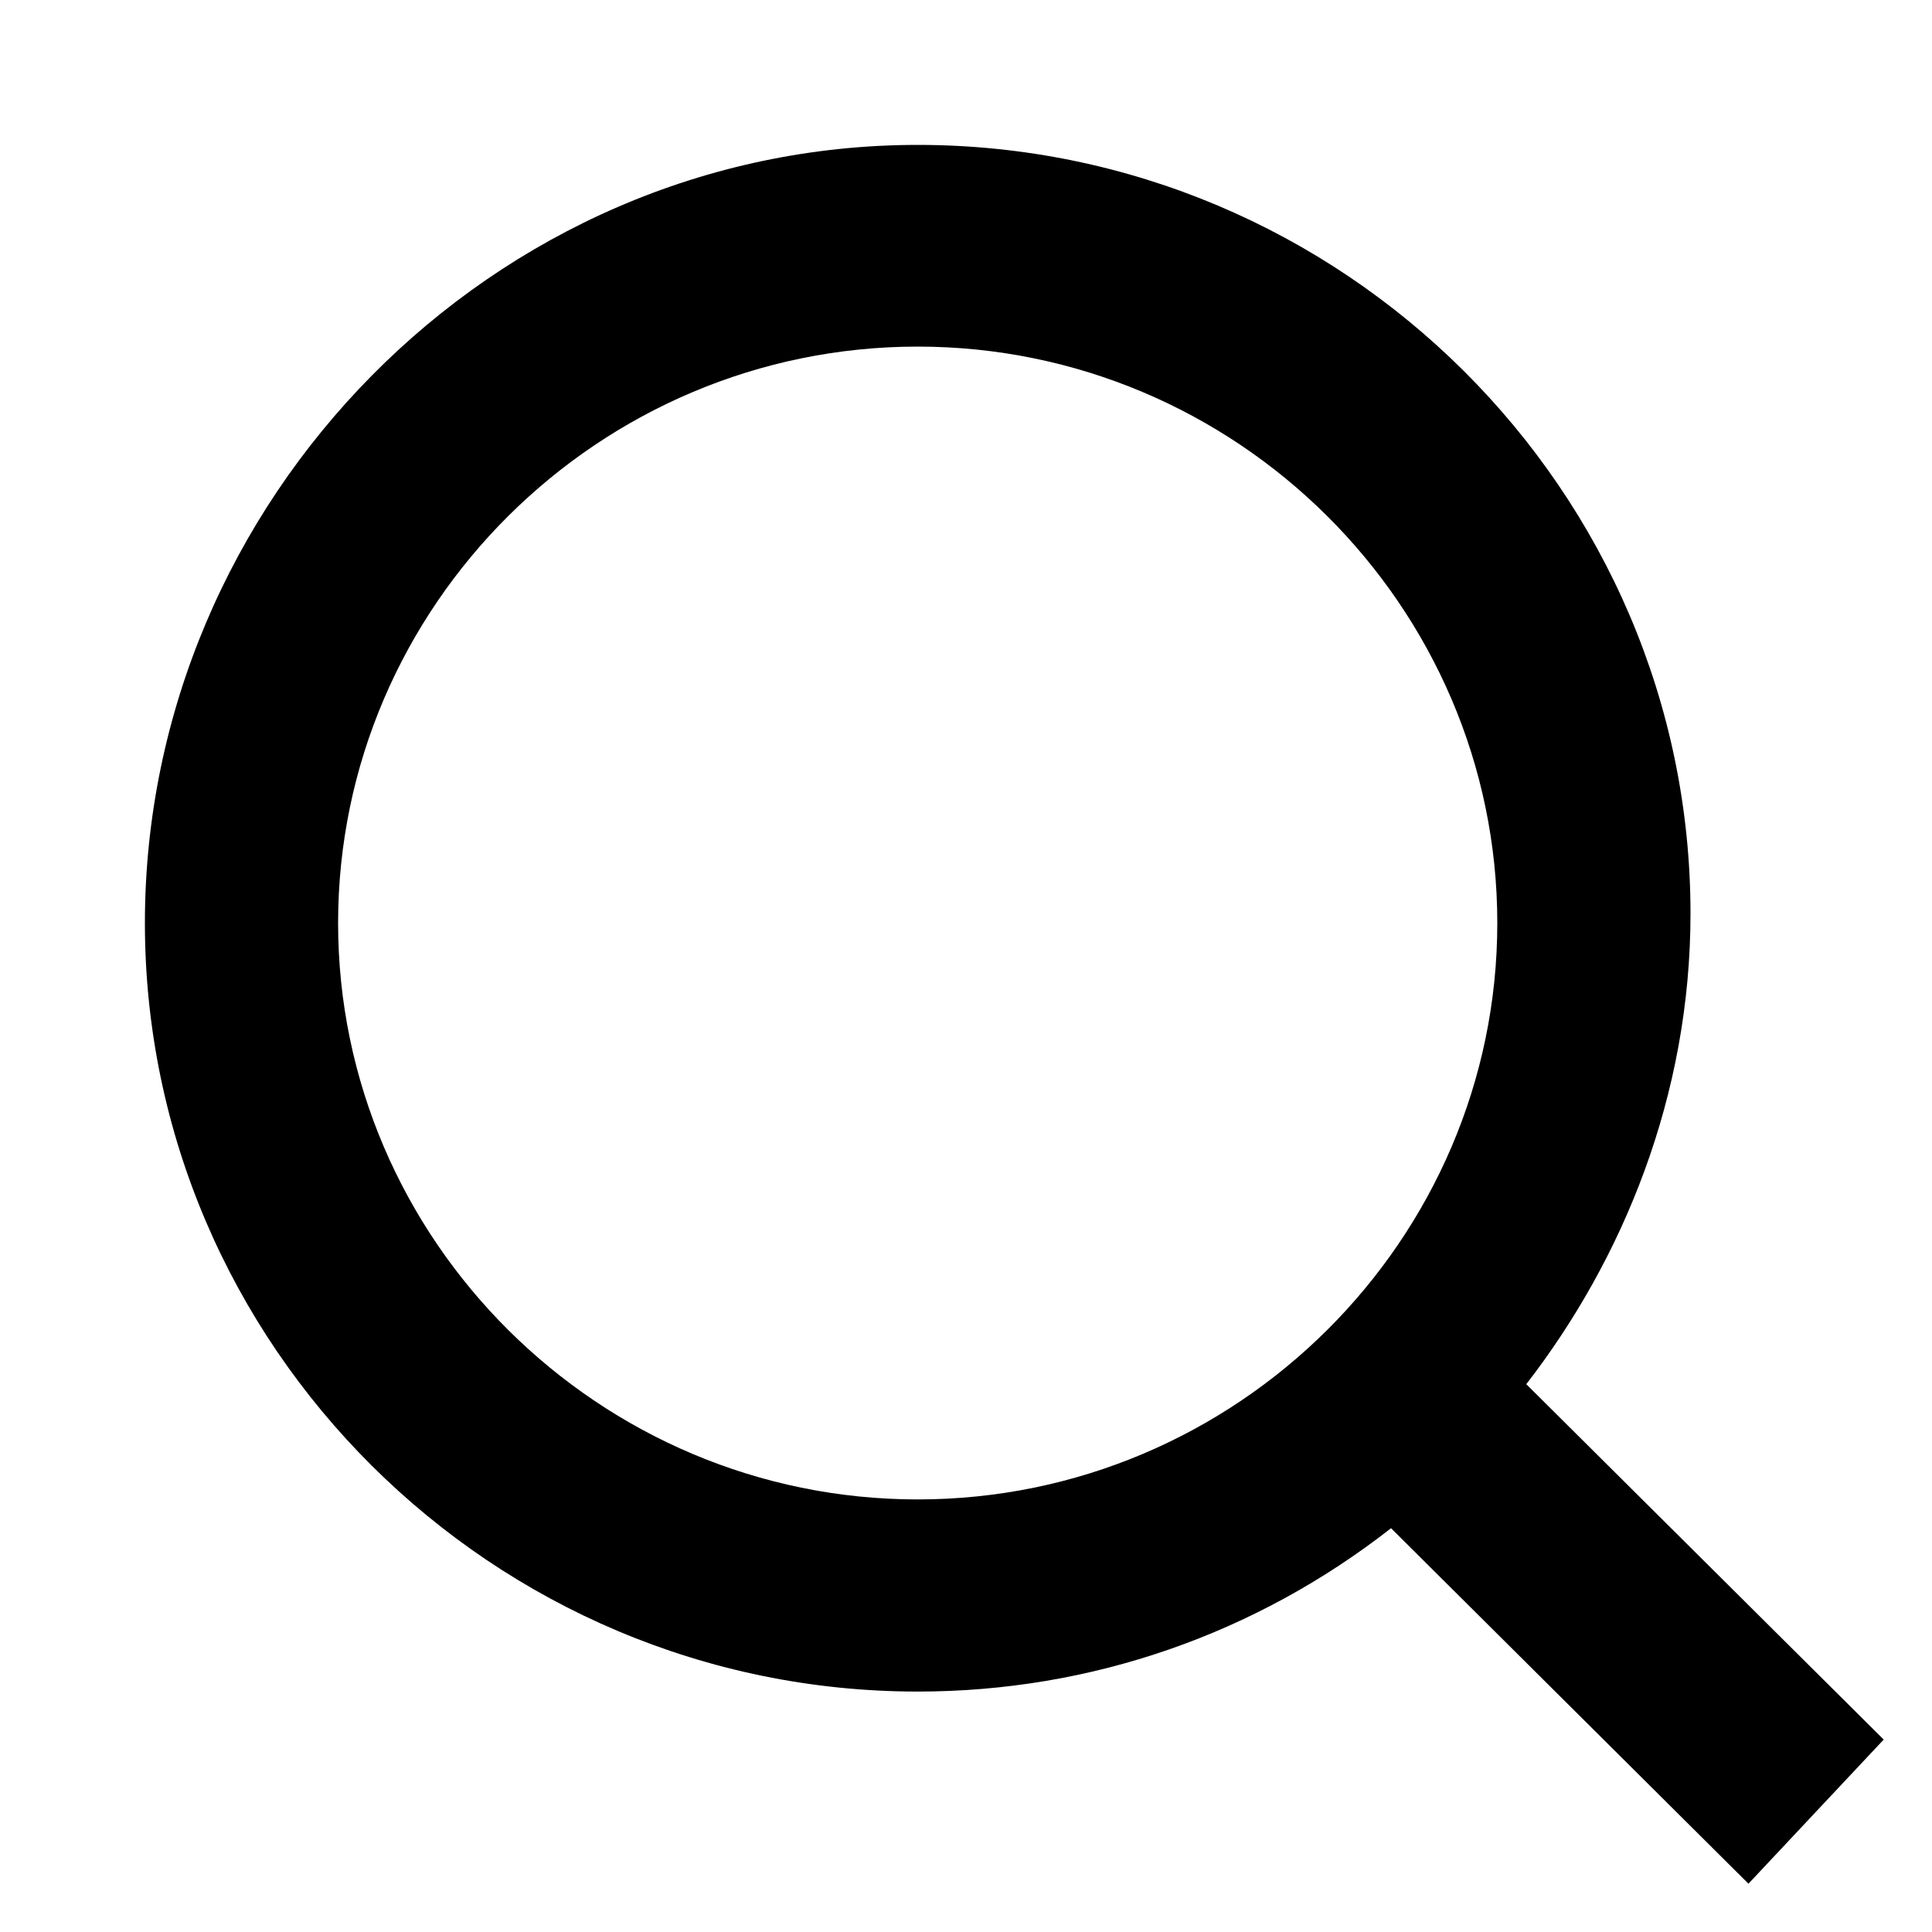
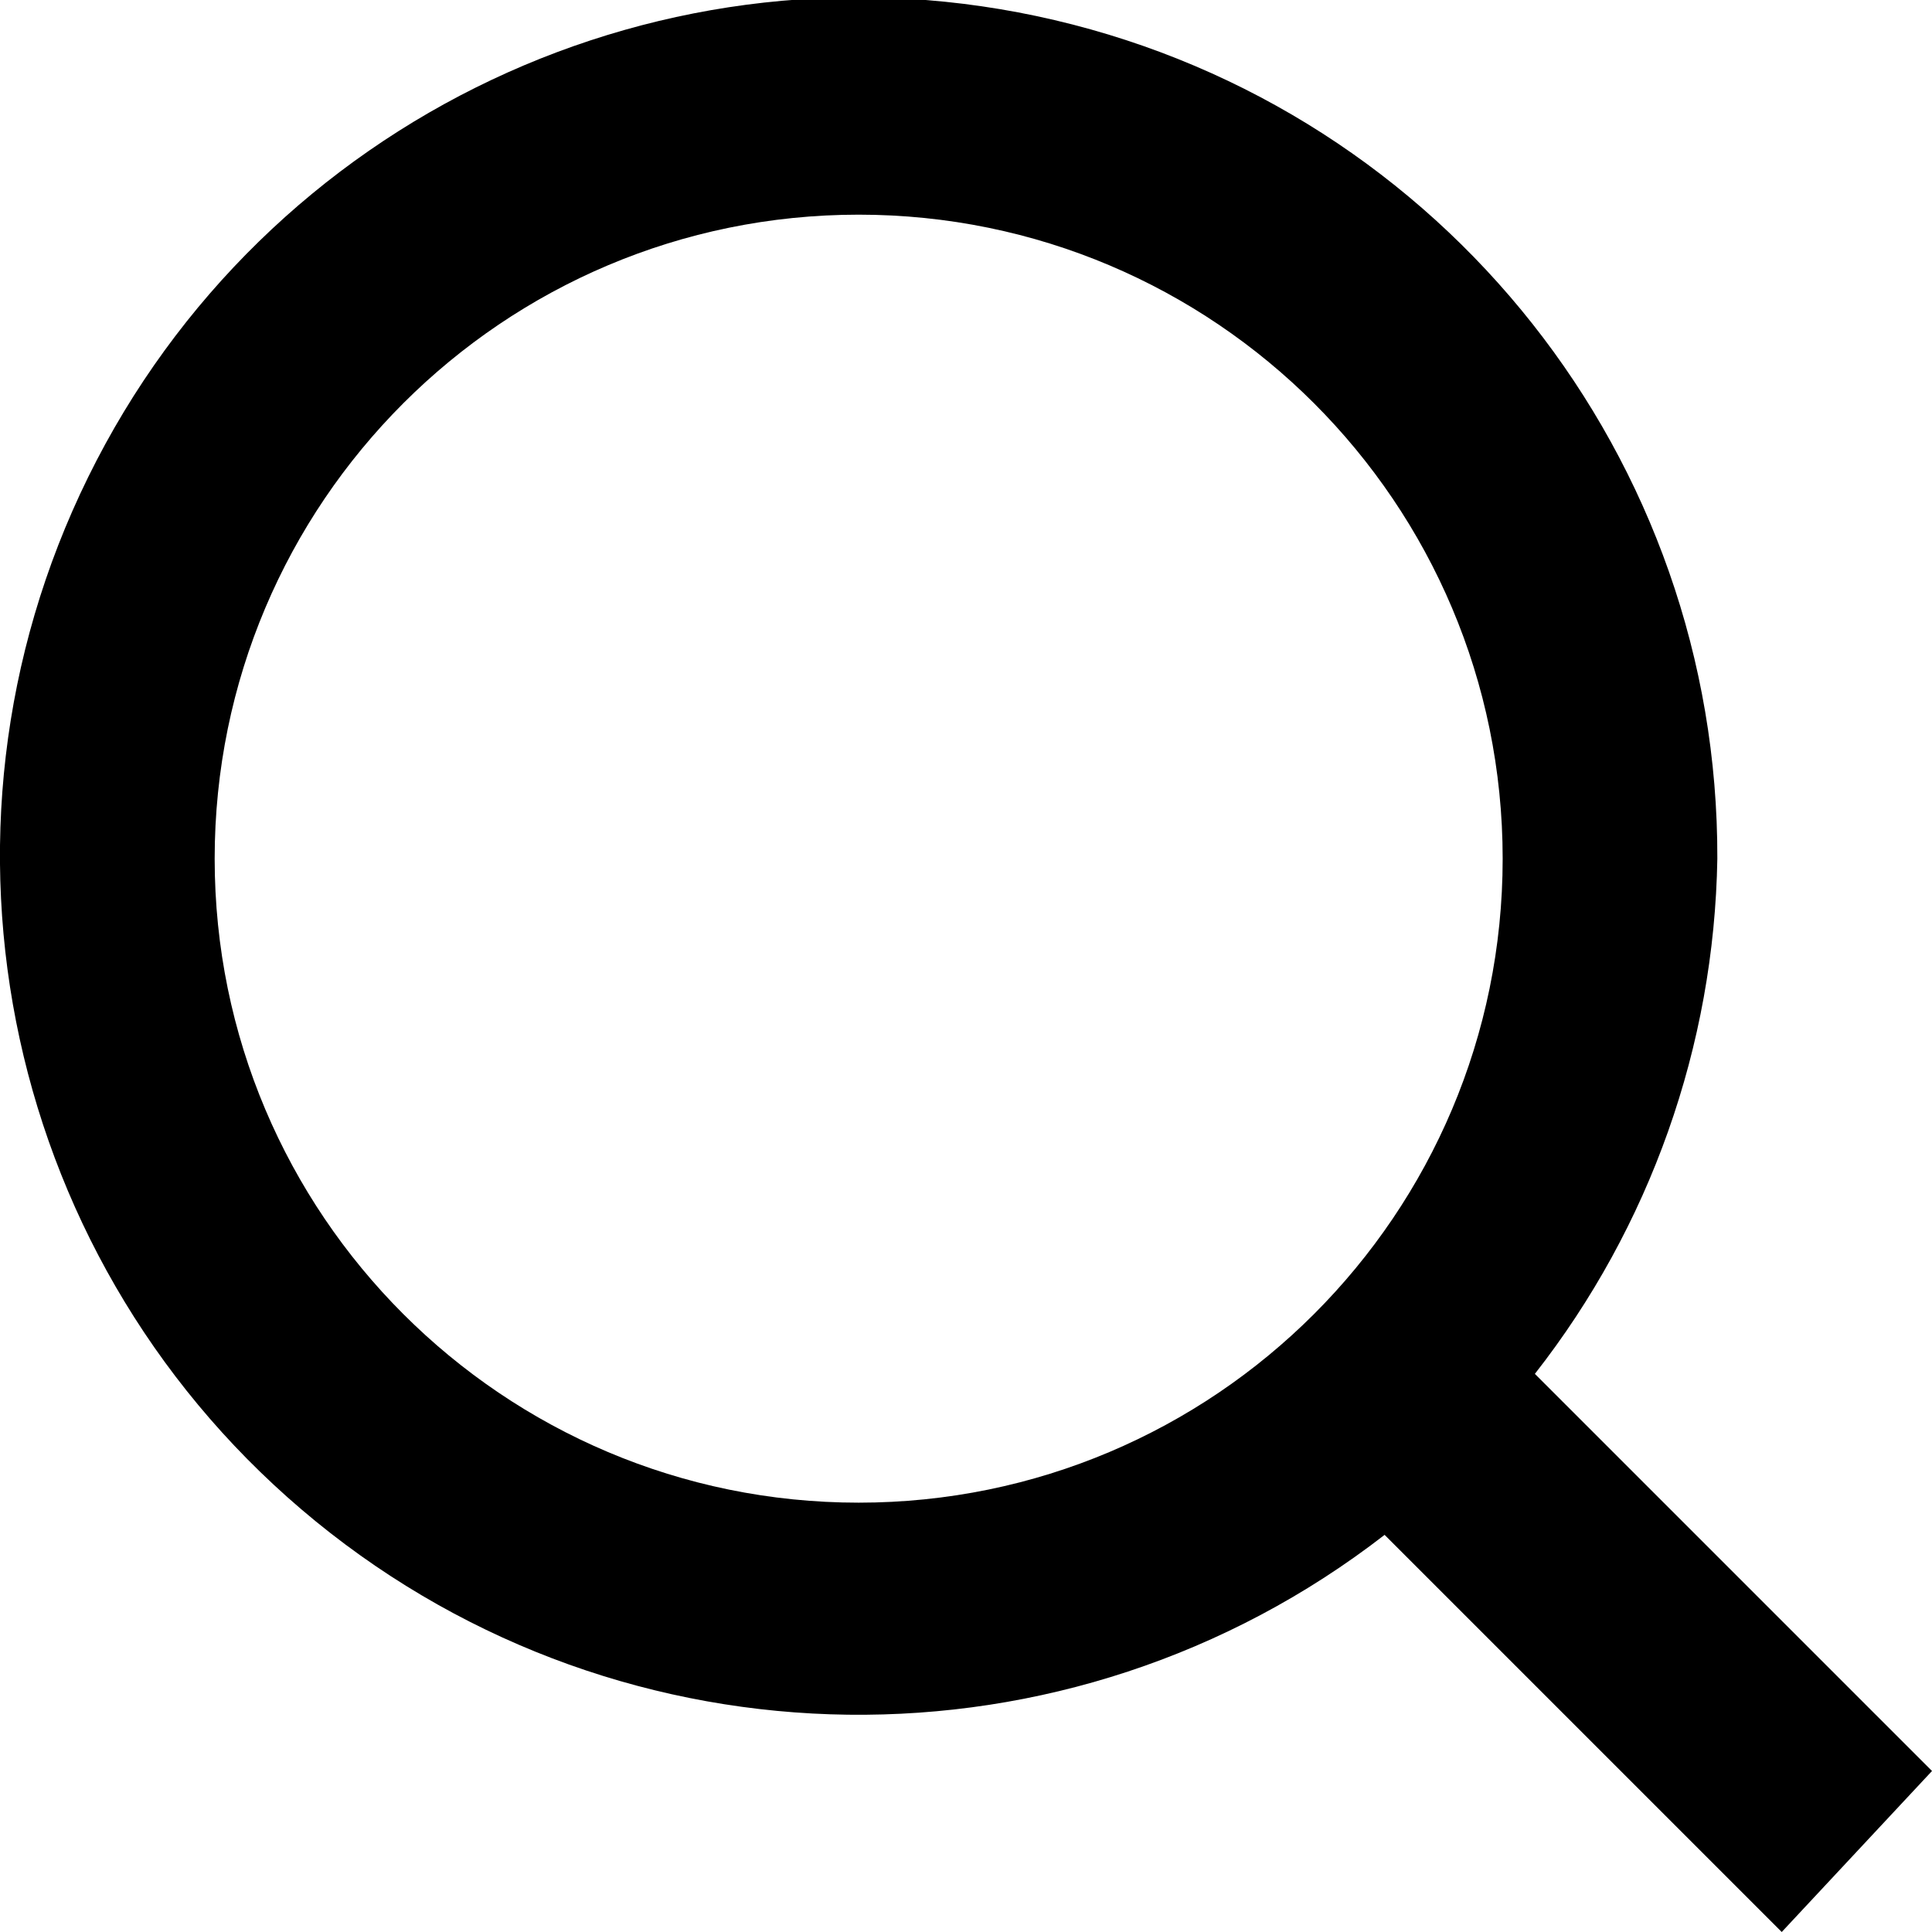
- <svg xmlns="http://www.w3.org/2000/svg" width="20" height="20" viewBox="0 0 20 20" fill="none">
-   <path d="M19.5 18.008L15.8 14.329C16.8 13.036 17.5 11.345 17.5 9.456C17.5 5.08 13.9 1.5 9.5 1.5C5.1 1.5 1.5 5.18 1.5 9.555C1.5 13.931 5.1 17.511 9.5 17.511C11.3 17.511 13 16.914 14.4 15.82L18.1 19.5L19.5 18.008ZM9.5 15.522C6.2 15.522 3.5 12.837 3.5 9.555C3.5 6.273 6.2 3.588 9.5 3.588C12.8 3.588 15.5 6.273 15.5 9.555C15.5 12.837 12.8 15.522 9.5 15.522Z" fill="black" />
+ <svg xmlns="http://www.w3.org/2000/svg" width="18" height="18" fill="none">
+   <path d="m18 16.5-3.7-3.7A8 8 0 0 0 16 8a8 8 0 1 0-3.1 6.3l3.7 3.7 1.4-1.5ZM8 14a6 6 0 0 1-6-6 6 6 0 0 1 12 0 6 6 0 0 1-6 6Z" fill="#000" />
</svg>
